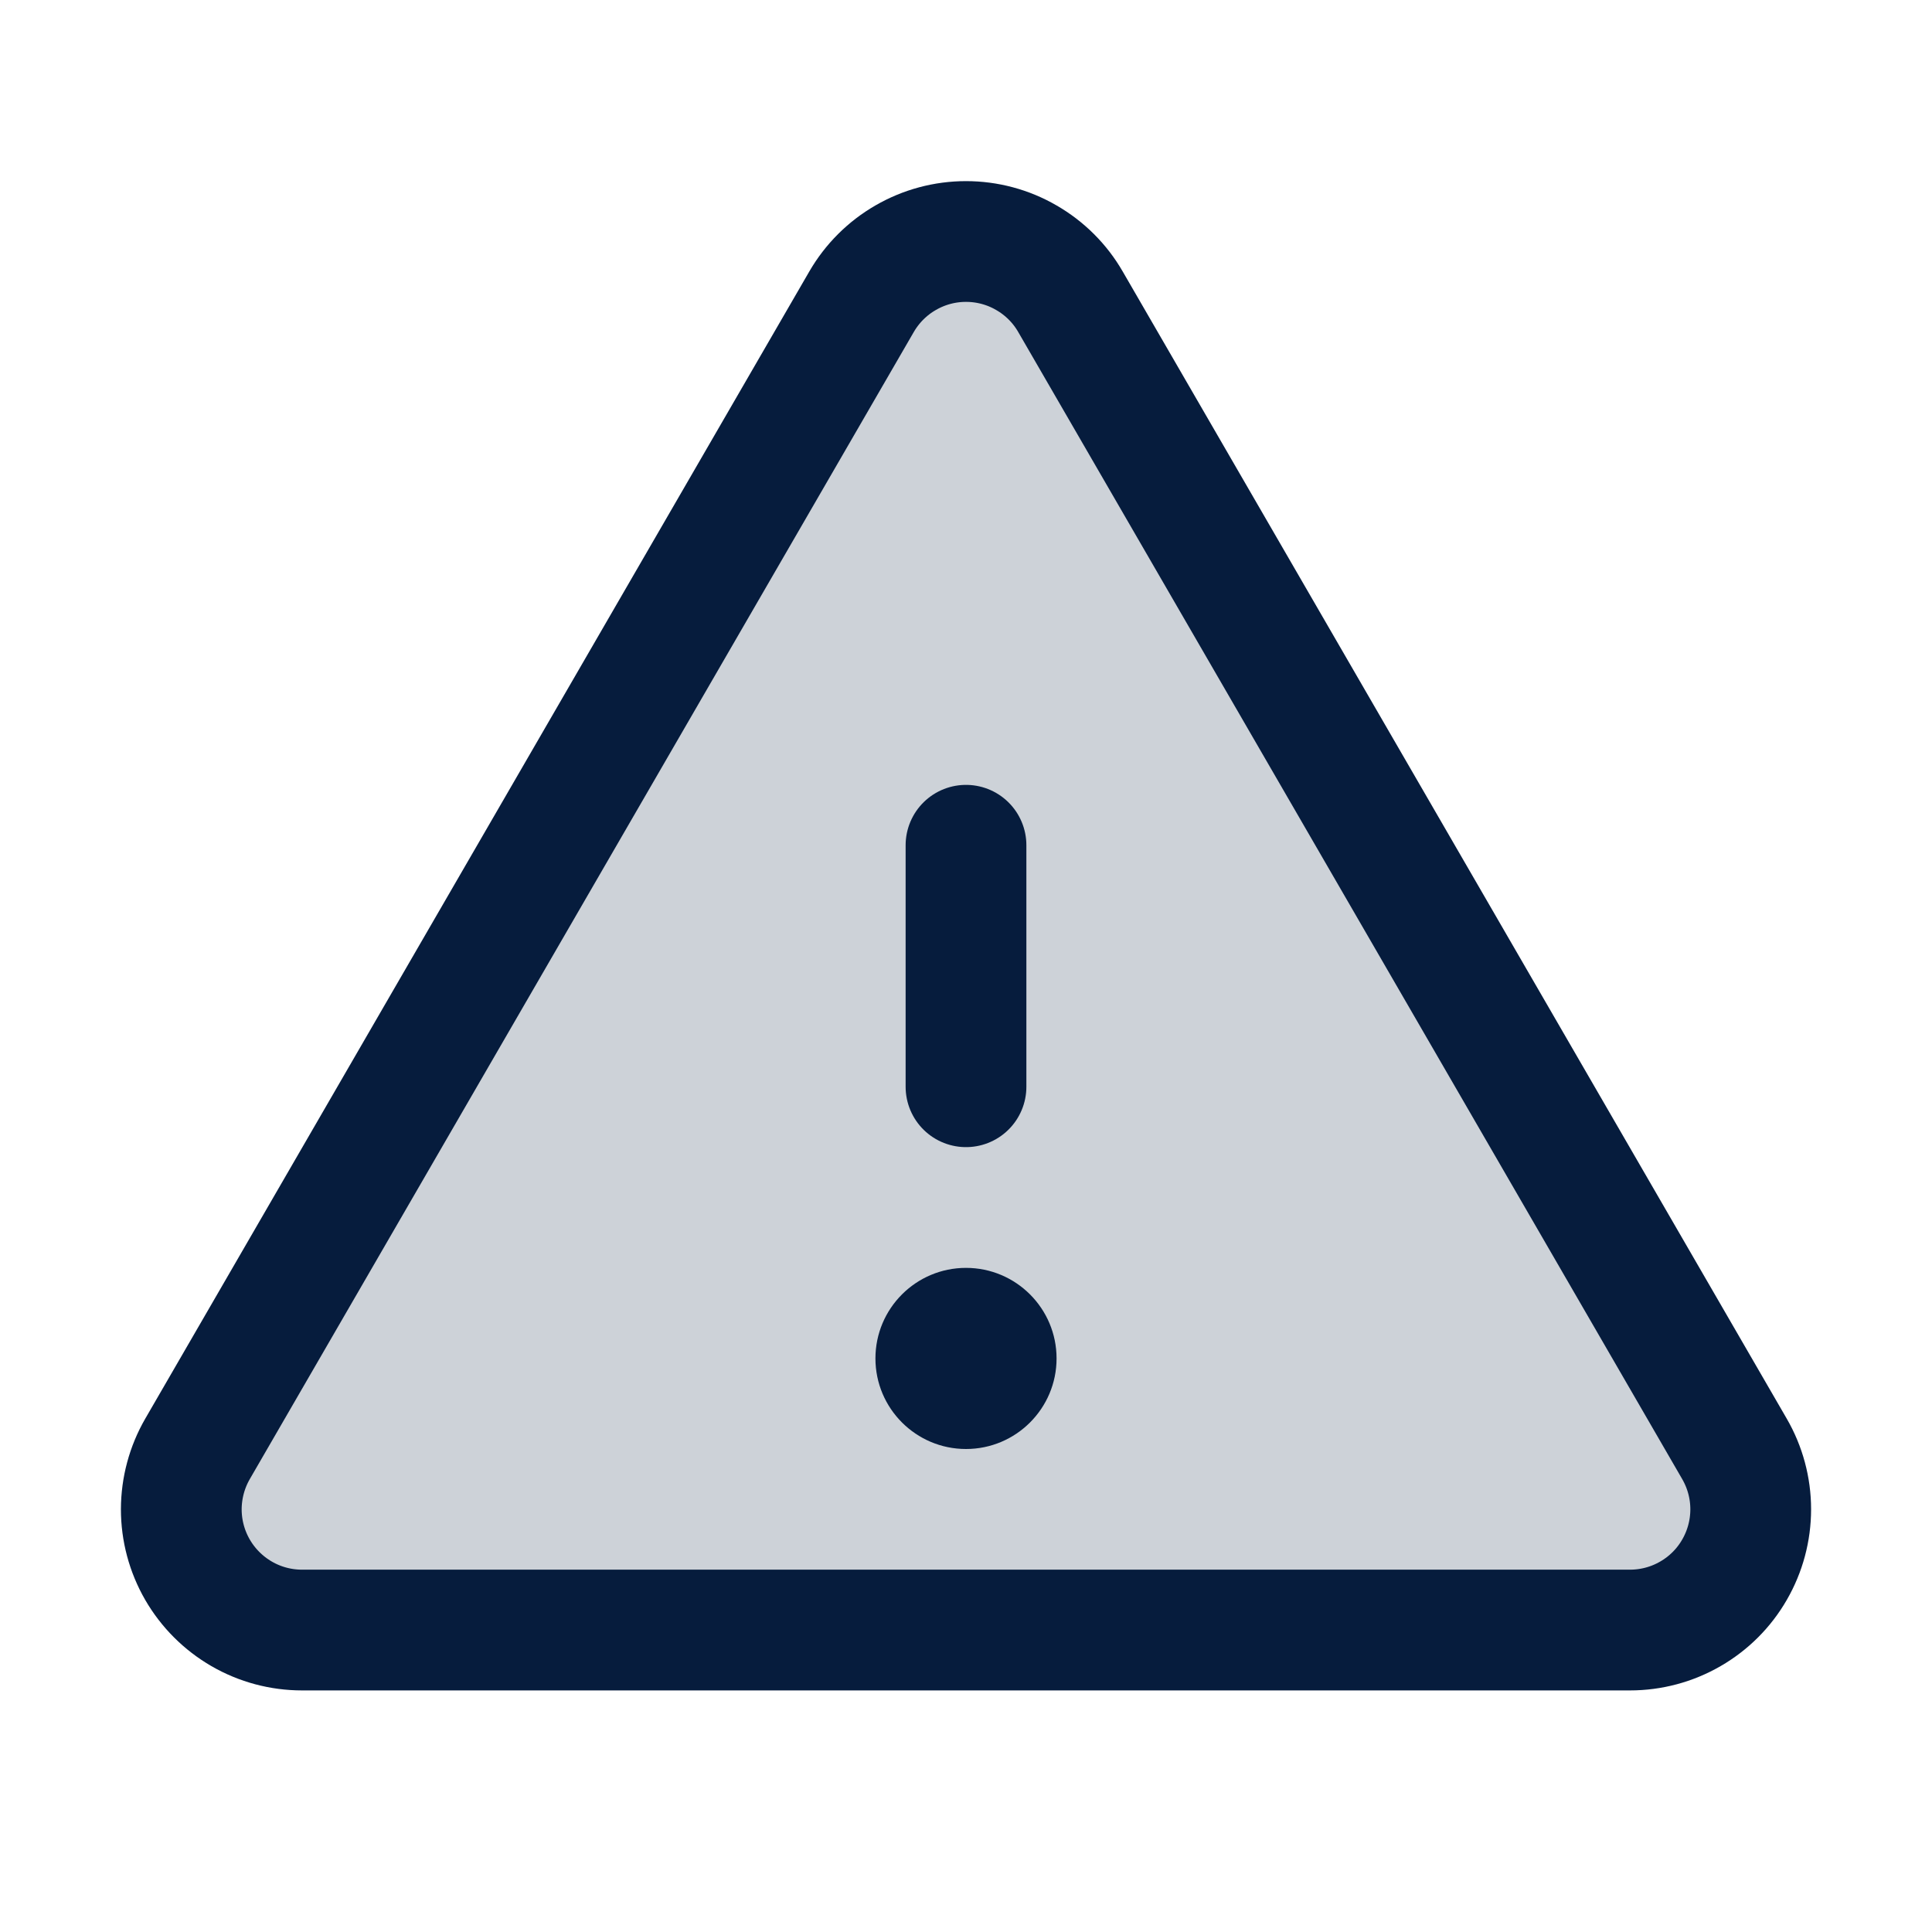
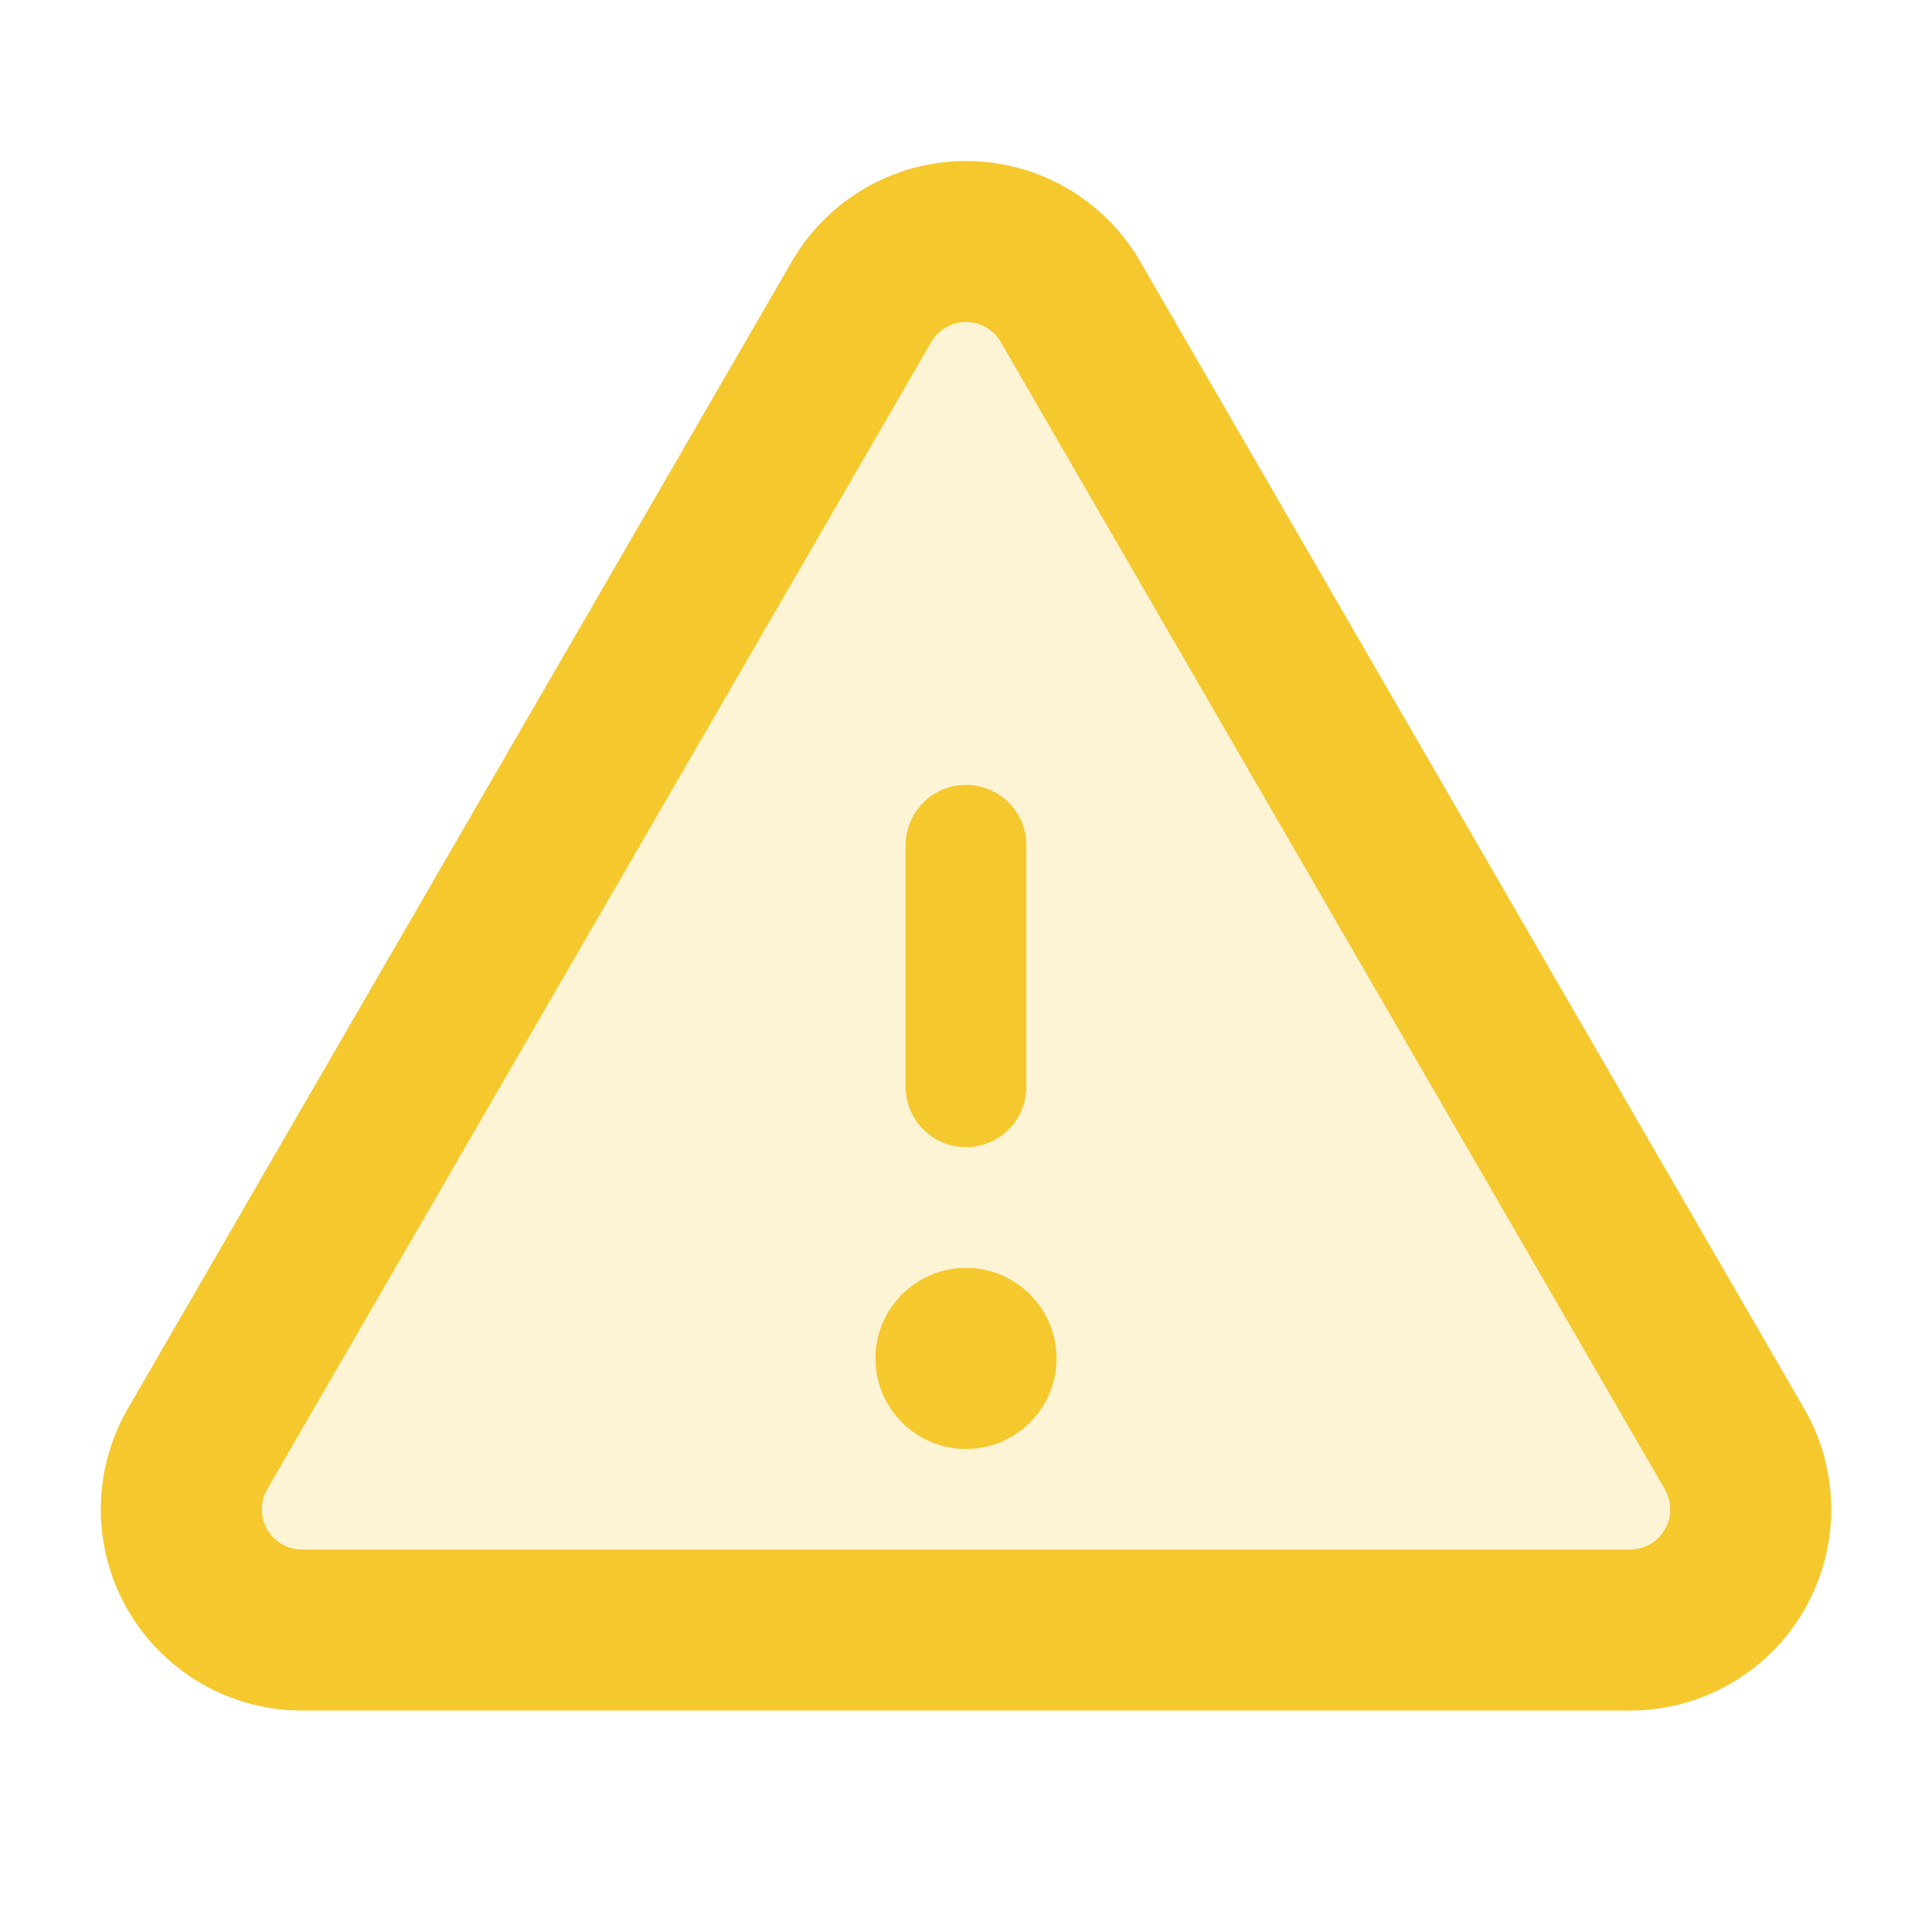
- <svg xmlns="http://www.w3.org/2000/svg" width="24" height="24" viewBox="0 0 24 24" fill="none">
-   <path opacity="0.2" d="M10.702 3.749L2.454 17.998C2.322 18.226 2.253 18.485 2.252 18.748C2.252 19.012 2.321 19.27 2.453 19.499C2.585 19.727 2.774 19.916 3.002 20.048C3.23 20.18 3.489 20.249 3.752 20.249H20.248C20.511 20.249 20.77 20.18 20.998 20.048C21.227 19.916 21.416 19.727 21.547 19.499C21.679 19.27 21.748 19.012 21.748 18.748C21.748 18.485 21.678 18.226 21.546 17.998L13.298 3.749C13.167 3.521 12.977 3.332 12.749 3.201C12.522 3.069 12.263 3 12 3C11.737 3 11.479 3.069 11.251 3.201C11.023 3.332 10.834 3.521 10.702 3.749Z" fill="#061C3D" />
-   <path d="M12 10.5V13.5" stroke="#061C3D" stroke-width="1.5" stroke-linecap="round" stroke-linejoin="round" />
-   <path d="M10.702 3.749L2.454 17.998C2.322 18.226 2.253 18.485 2.252 18.748C2.252 19.012 2.321 19.27 2.453 19.499C2.585 19.727 2.774 19.916 3.002 20.048C3.23 20.18 3.489 20.249 3.752 20.249H20.248C20.511 20.249 20.77 20.18 20.998 20.048C21.227 19.916 21.416 19.727 21.547 19.499C21.679 19.27 21.748 19.012 21.748 18.748C21.748 18.485 21.678 18.226 21.546 17.998L13.298 3.749C13.167 3.521 12.977 3.332 12.749 3.201C12.522 3.069 12.263 3 12 3C11.737 3 11.479 3.069 11.251 3.201C11.023 3.332 10.834 3.521 10.702 3.749V3.749Z" stroke="#061C3D" stroke-width="1.5" stroke-linecap="round" stroke-linejoin="round" />
-   <path d="M12 18C12.621 18 13.125 17.496 13.125 16.875C13.125 16.254 12.621 15.75 12 15.75C11.379 15.75 10.875 16.254 10.875 16.875C10.875 17.496 11.379 18 12 18Z" fill="#061C3D" />
+ <svg xmlns="http://www.w3.org/2000/svg" width="current" height="current" viewBox="0 0 24 24" fill="none">
+   <path opacity="0.2" d="M10.702 3.749L2.454 17.998C2.322 18.226 2.253 18.485 2.252 18.748C2.252 19.012 2.321 19.27 2.453 19.499C2.585 19.727 2.774 19.916 3.002 20.048C3.23 20.18 3.489 20.249 3.752 20.249H20.248C20.511 20.249 20.77 20.18 20.998 20.048C21.227 19.916 21.416 19.727 21.547 19.499C21.679 19.27 21.748 19.012 21.748 18.748C21.748 18.485 21.678 18.226 21.546 17.998L13.298 3.749C13.167 3.521 12.977 3.332 12.749 3.201C12.522 3.069 12.263 3 12 3C11.737 3 11.479 3.069 11.251 3.201C11.023 3.332 10.834 3.521 10.702 3.749Z" fill="#F5C82E" />
+   <path d="M12 10.5V13.5" stroke="#F5C82E" stroke-width="1.5" stroke-linecap="round" stroke-linejoin="round" />
+   <path d="M10.702 3.749L2.454 17.998C2.322 18.226 2.253 18.485 2.252 18.748C2.252 19.012 2.321 19.27 2.453 19.499C2.585 19.727 2.774 19.916 3.002 20.048C3.23 20.18 3.489 20.249 3.752 20.249H20.248C20.511 20.249 20.77 20.18 20.998 20.048C21.227 19.916 21.416 19.727 21.547 19.499C21.679 19.27 21.748 19.012 21.748 18.748C21.748 18.485 21.678 18.226 21.546 17.998L13.298 3.749C13.167 3.521 12.977 3.332 12.749 3.201C12.522 3.069 12.263 3 12 3C11.737 3 11.479 3.069 11.251 3.201C11.023 3.332 10.834 3.521 10.702 3.749V3.749Z" stroke="#F5C82E" stroke-width="2" stroke-linecap="round" stroke-linejoin="round" />
+   <path d="M12 18C12.621 18 13.125 17.496 13.125 16.875C13.125 16.254 12.621 15.75 12 15.75C11.379 15.75 10.875 16.254 10.875 16.875C10.875 17.496 11.379 18 12 18Z" fill="#F5C82E" />
</svg>
